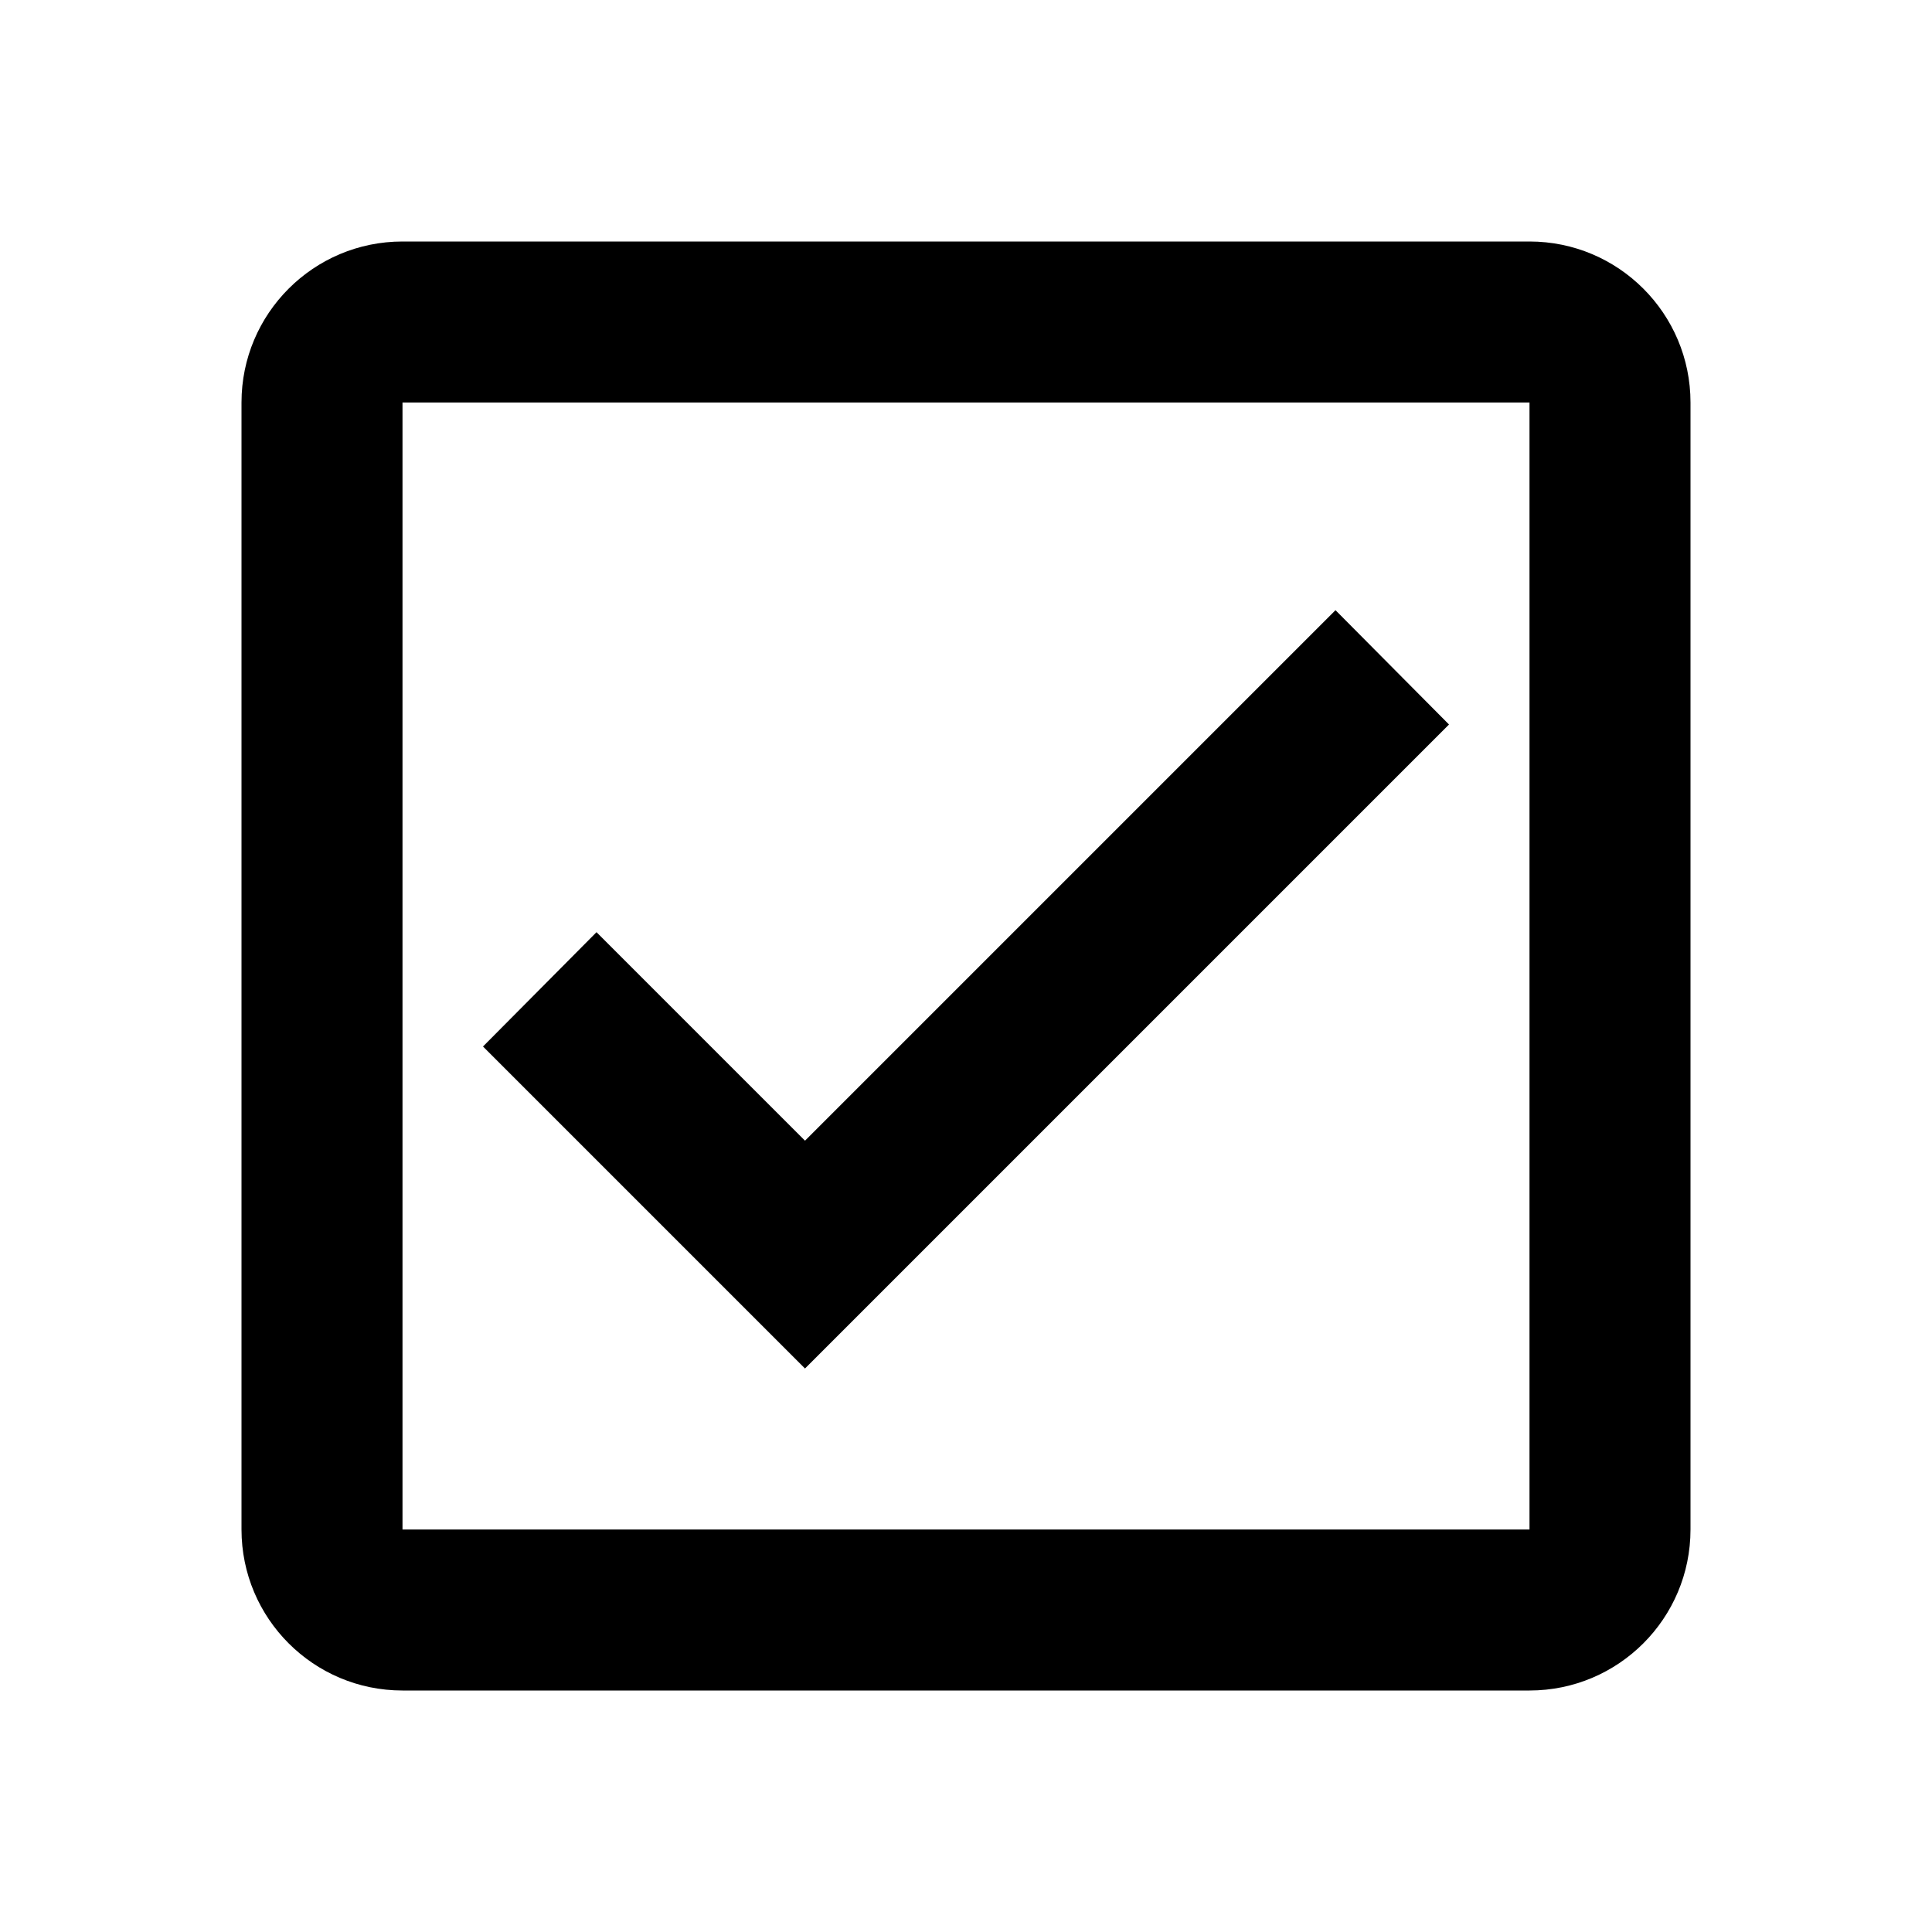
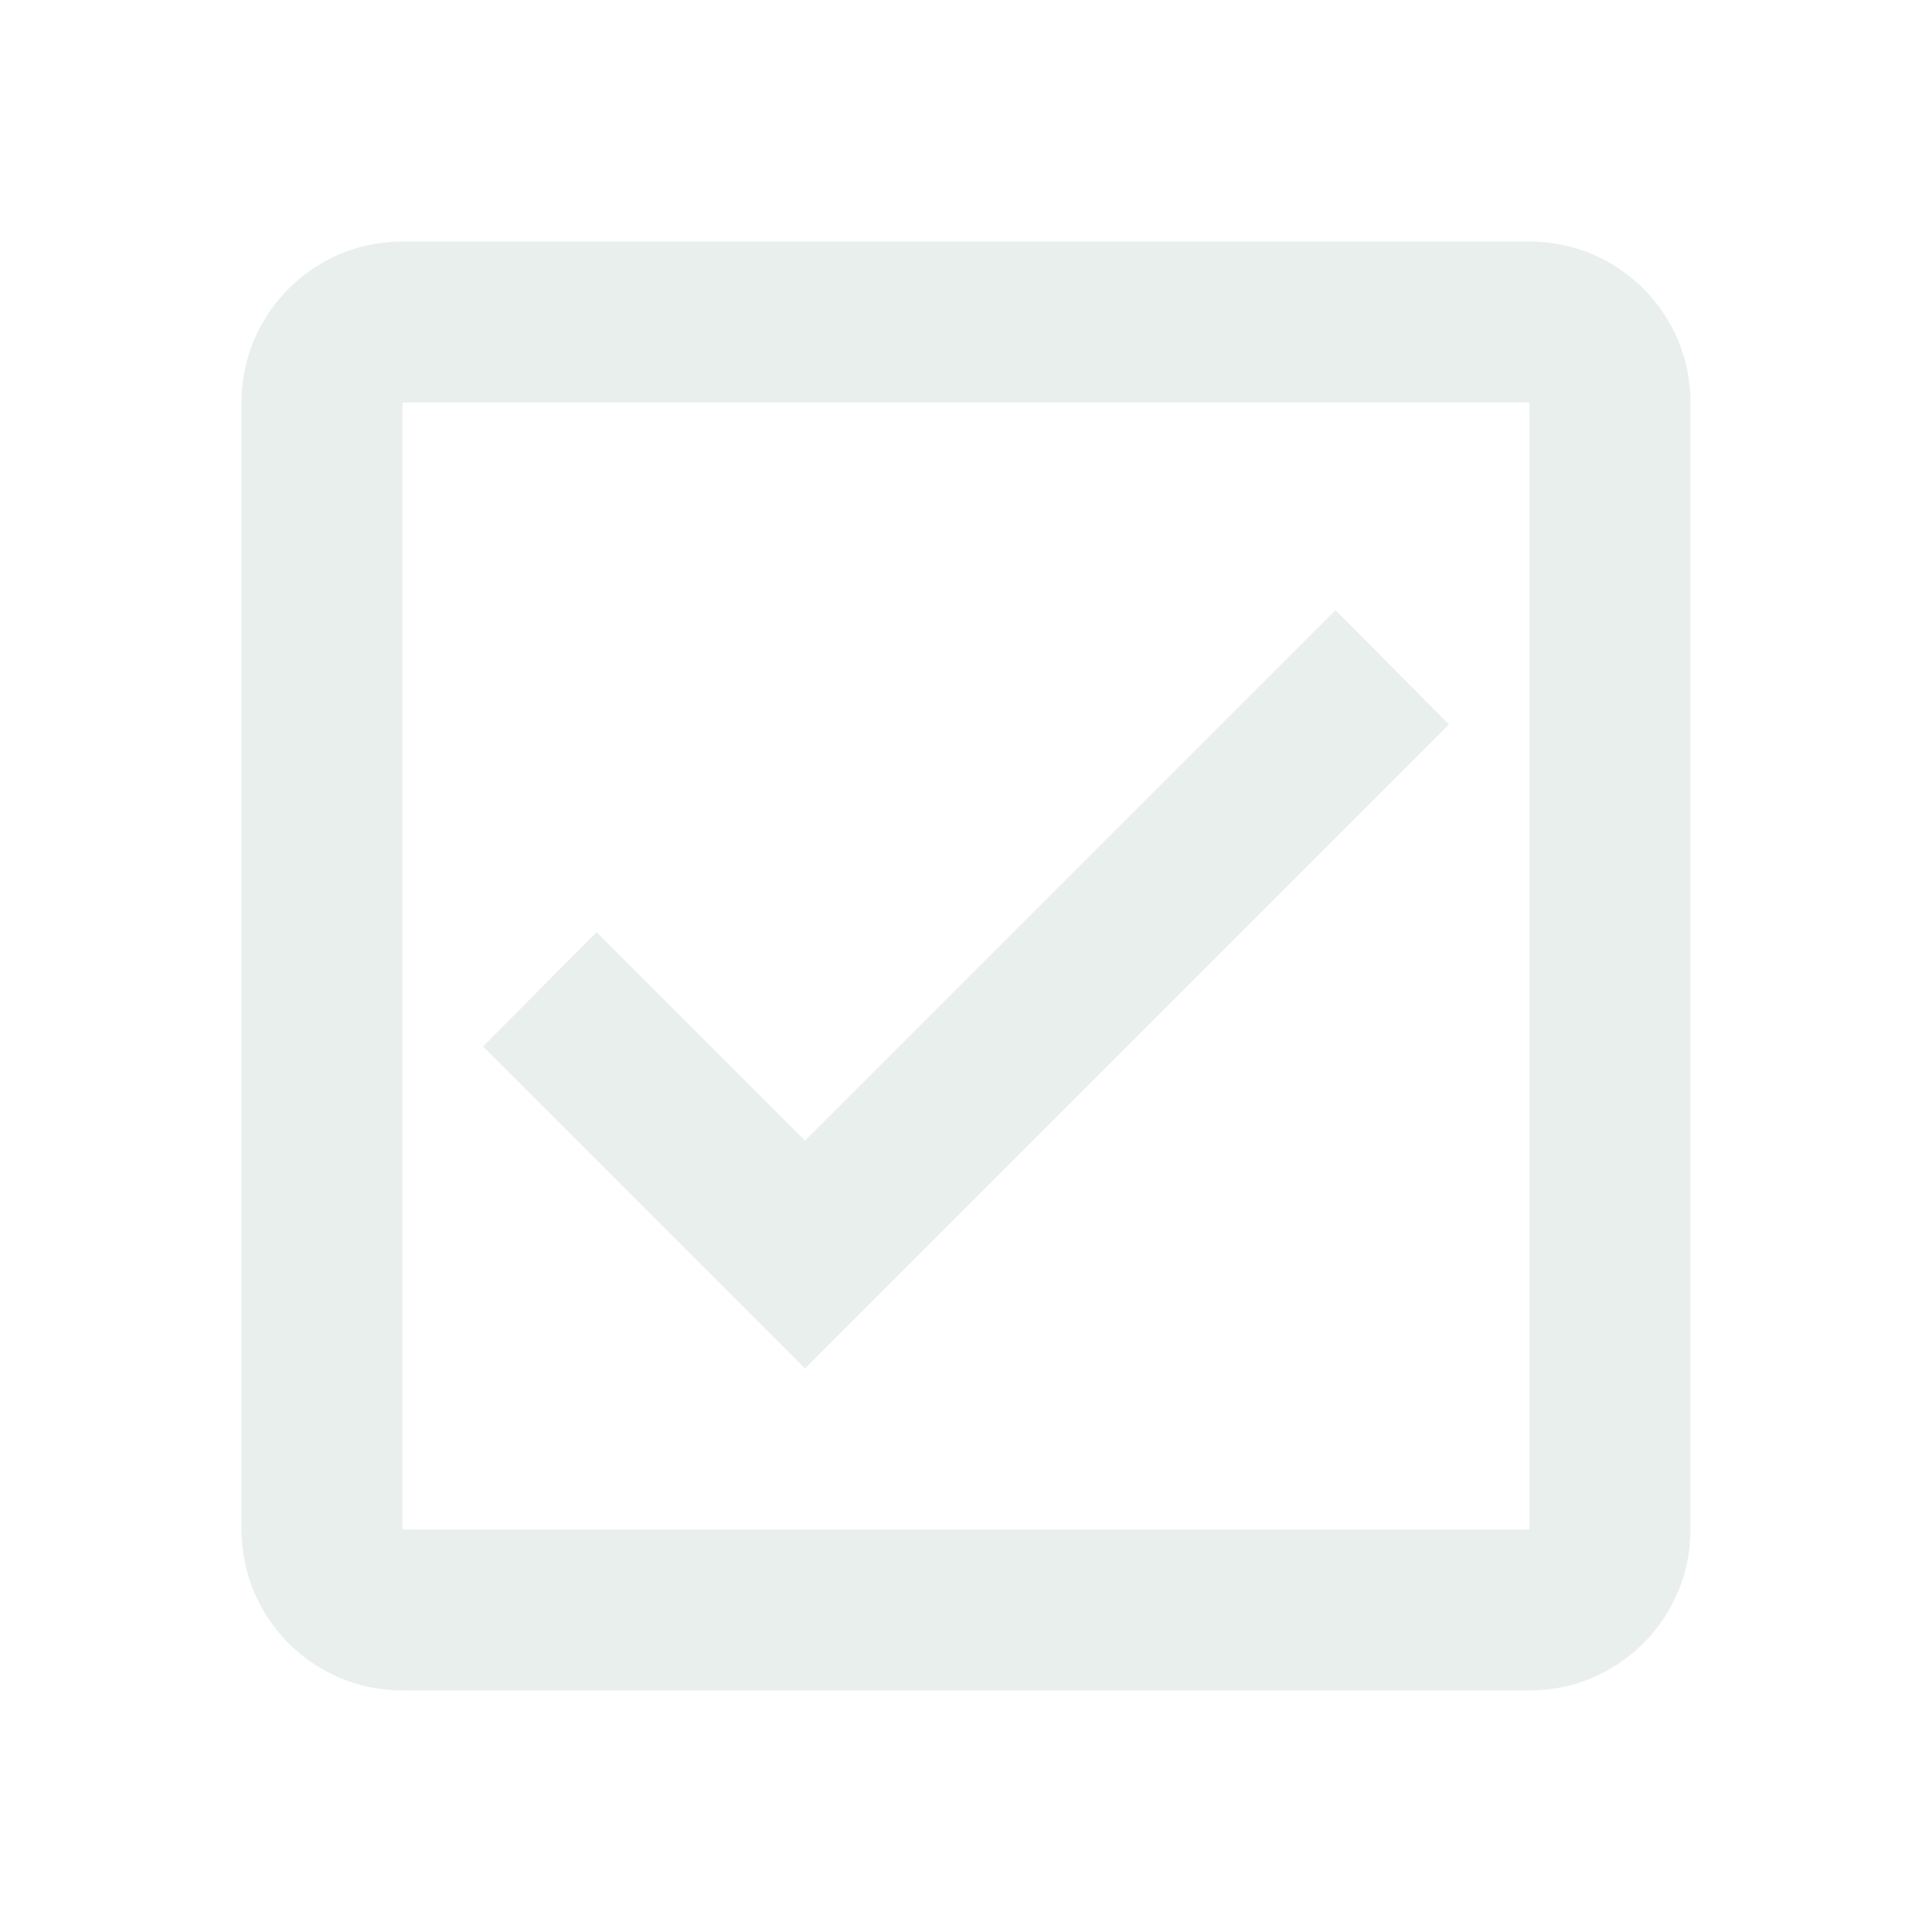
- <svg xmlns="http://www.w3.org/2000/svg" viewBox="0 0 24 24">
+ <svg xmlns="http://www.w3.org/2000/svg" viewBox="0 0 24 24" fill="#E9EFEC">
  <path d="M19,3H5A2,2 0 0,0 3,5V19A2,2 0 0,0 5,21H19A2,2 0 0,0 21,19V5A2,2 0 0,0 19,3M19,5V19H5V5H19M10,17L6,13L7.41,11.58L10,14.17L16.59,7.58L18,9" />
</svg>
